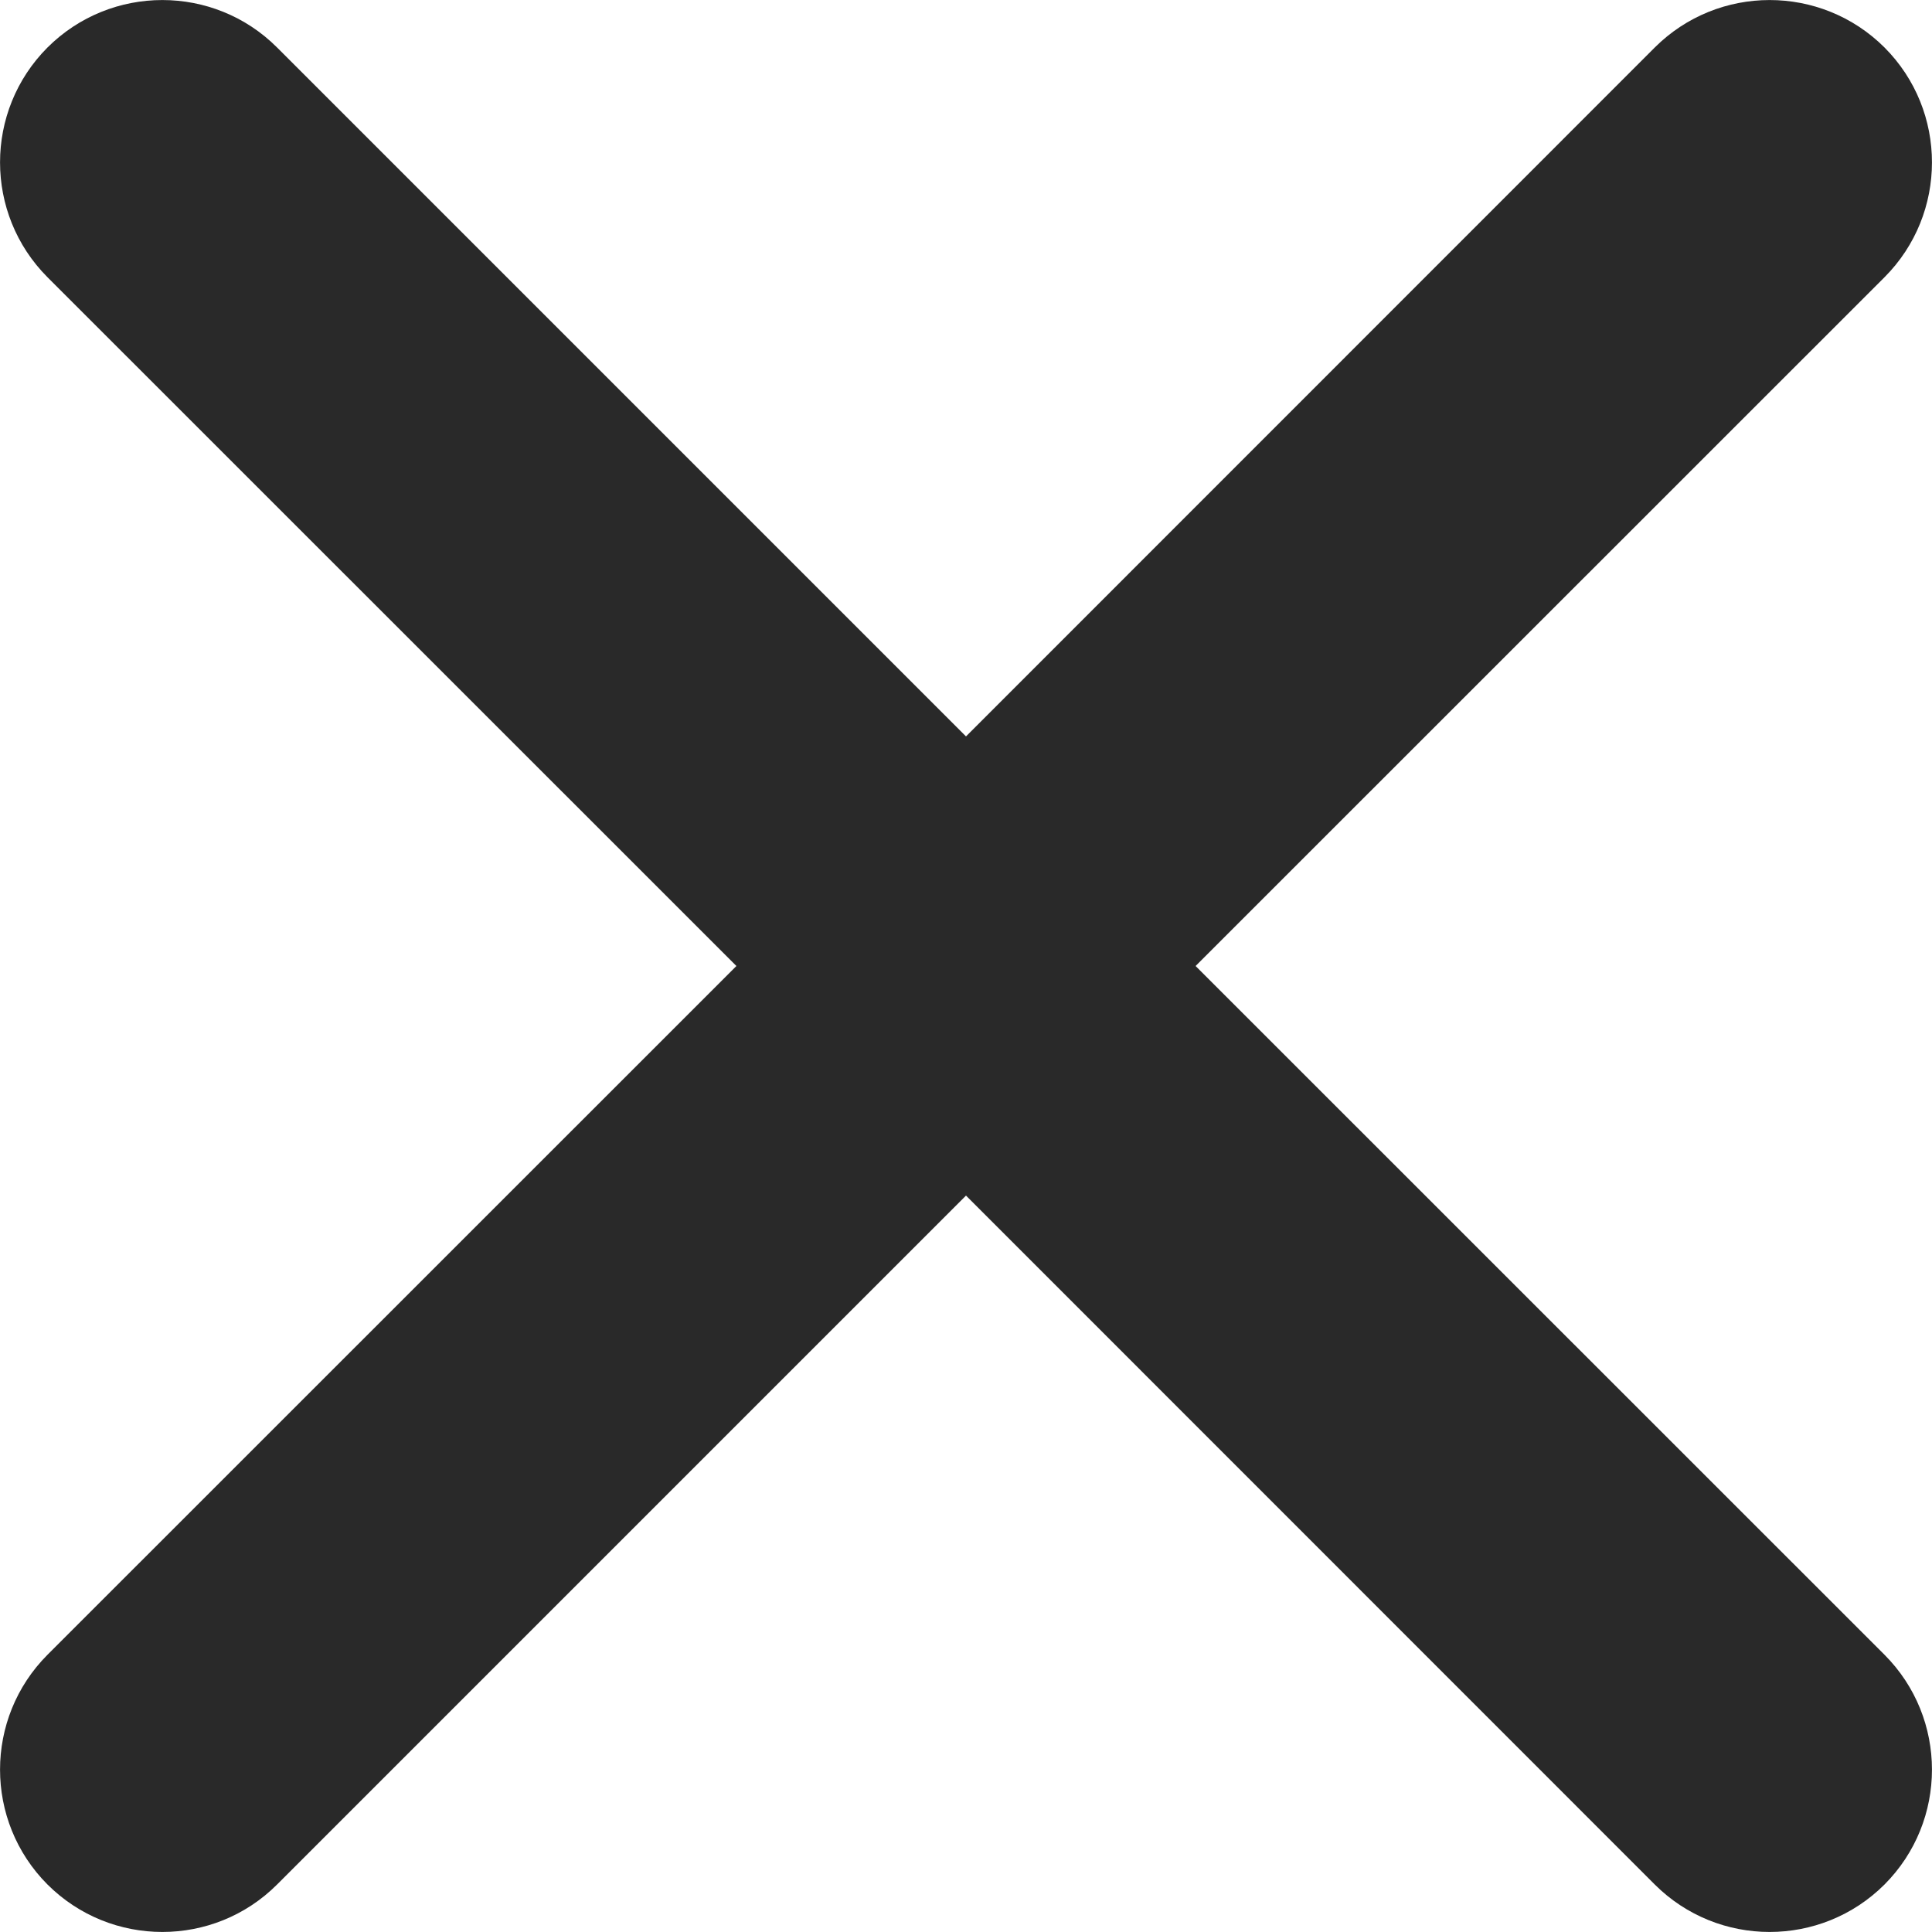
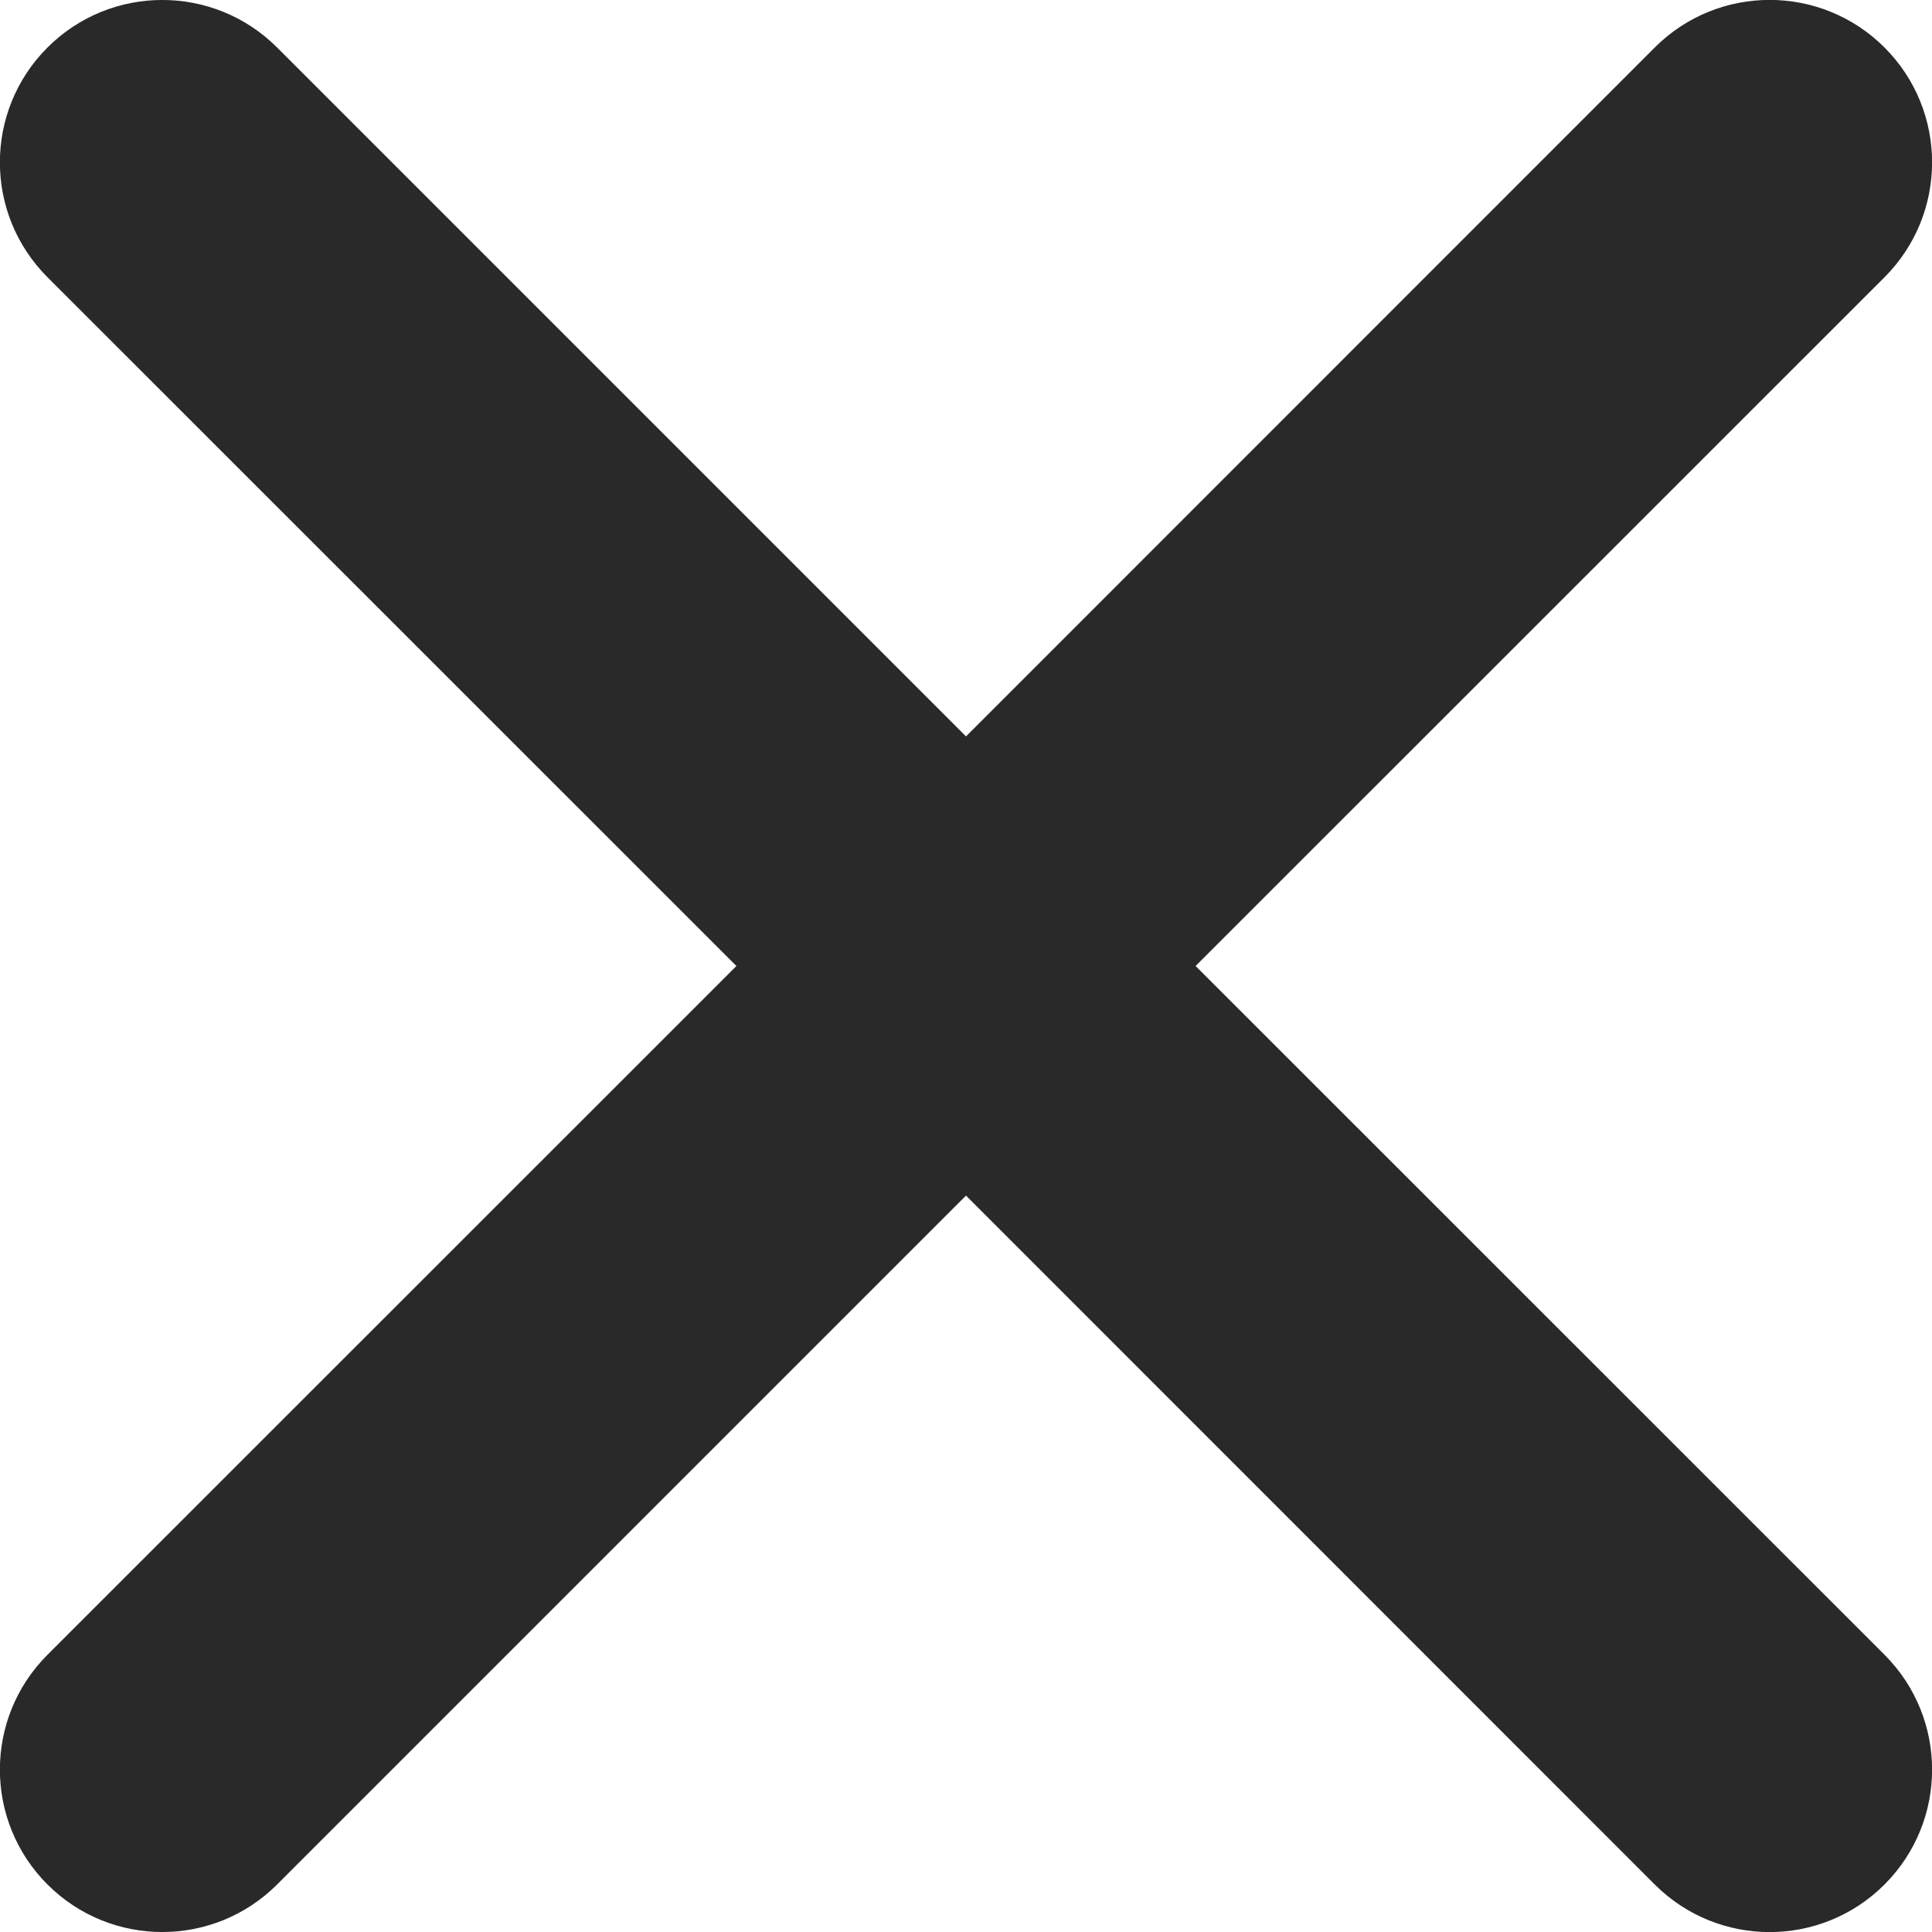
- <svg xmlns="http://www.w3.org/2000/svg" width="12" height="12" viewBox="0 0 12 12" fill="none">
-   <path fill-rule="evenodd" clip-rule="evenodd" d="M7.426 6L11.705 1.722C12.098 1.328 12.098 0.689 11.705 0.295C11.311 -0.098 10.672 -0.098 10.278 0.295L6 4.574L1.721 0.295C1.328 -0.098 0.689 -0.098 0.295 0.295C-0.098 0.689 -0.098 1.328 0.295 1.722L4.574 6L0.295 10.278C-0.098 10.672 -0.098 11.311 0.295 11.705C0.689 12.098 1.328 12.098 1.721 11.705L6 7.426L10.278 11.705C10.672 12.098 11.311 12.098 11.705 11.705C12.098 11.311 12.098 10.672 11.705 10.278L7.426 6Z" fill="#292929" />
+ <svg xmlns="http://www.w3.org/2000/svg" width="12" height="12" fill="none">
+   <path fill-rule="evenodd" clip-rule="evenodd" d="M7.426 6l4.279-4.278A1.008 1.008 0 1 0 10.278.295L6 4.574 1.721.295A1.008 1.008 0 1 0 .295 1.722L4.574 6 .295 10.278a1.008 1.008 0 0 0 1.426 1.427L6 7.426l4.278 4.279a1.008 1.008 0 1 0 1.427-1.427L7.426 6z" fill="#292929" />
</svg>
